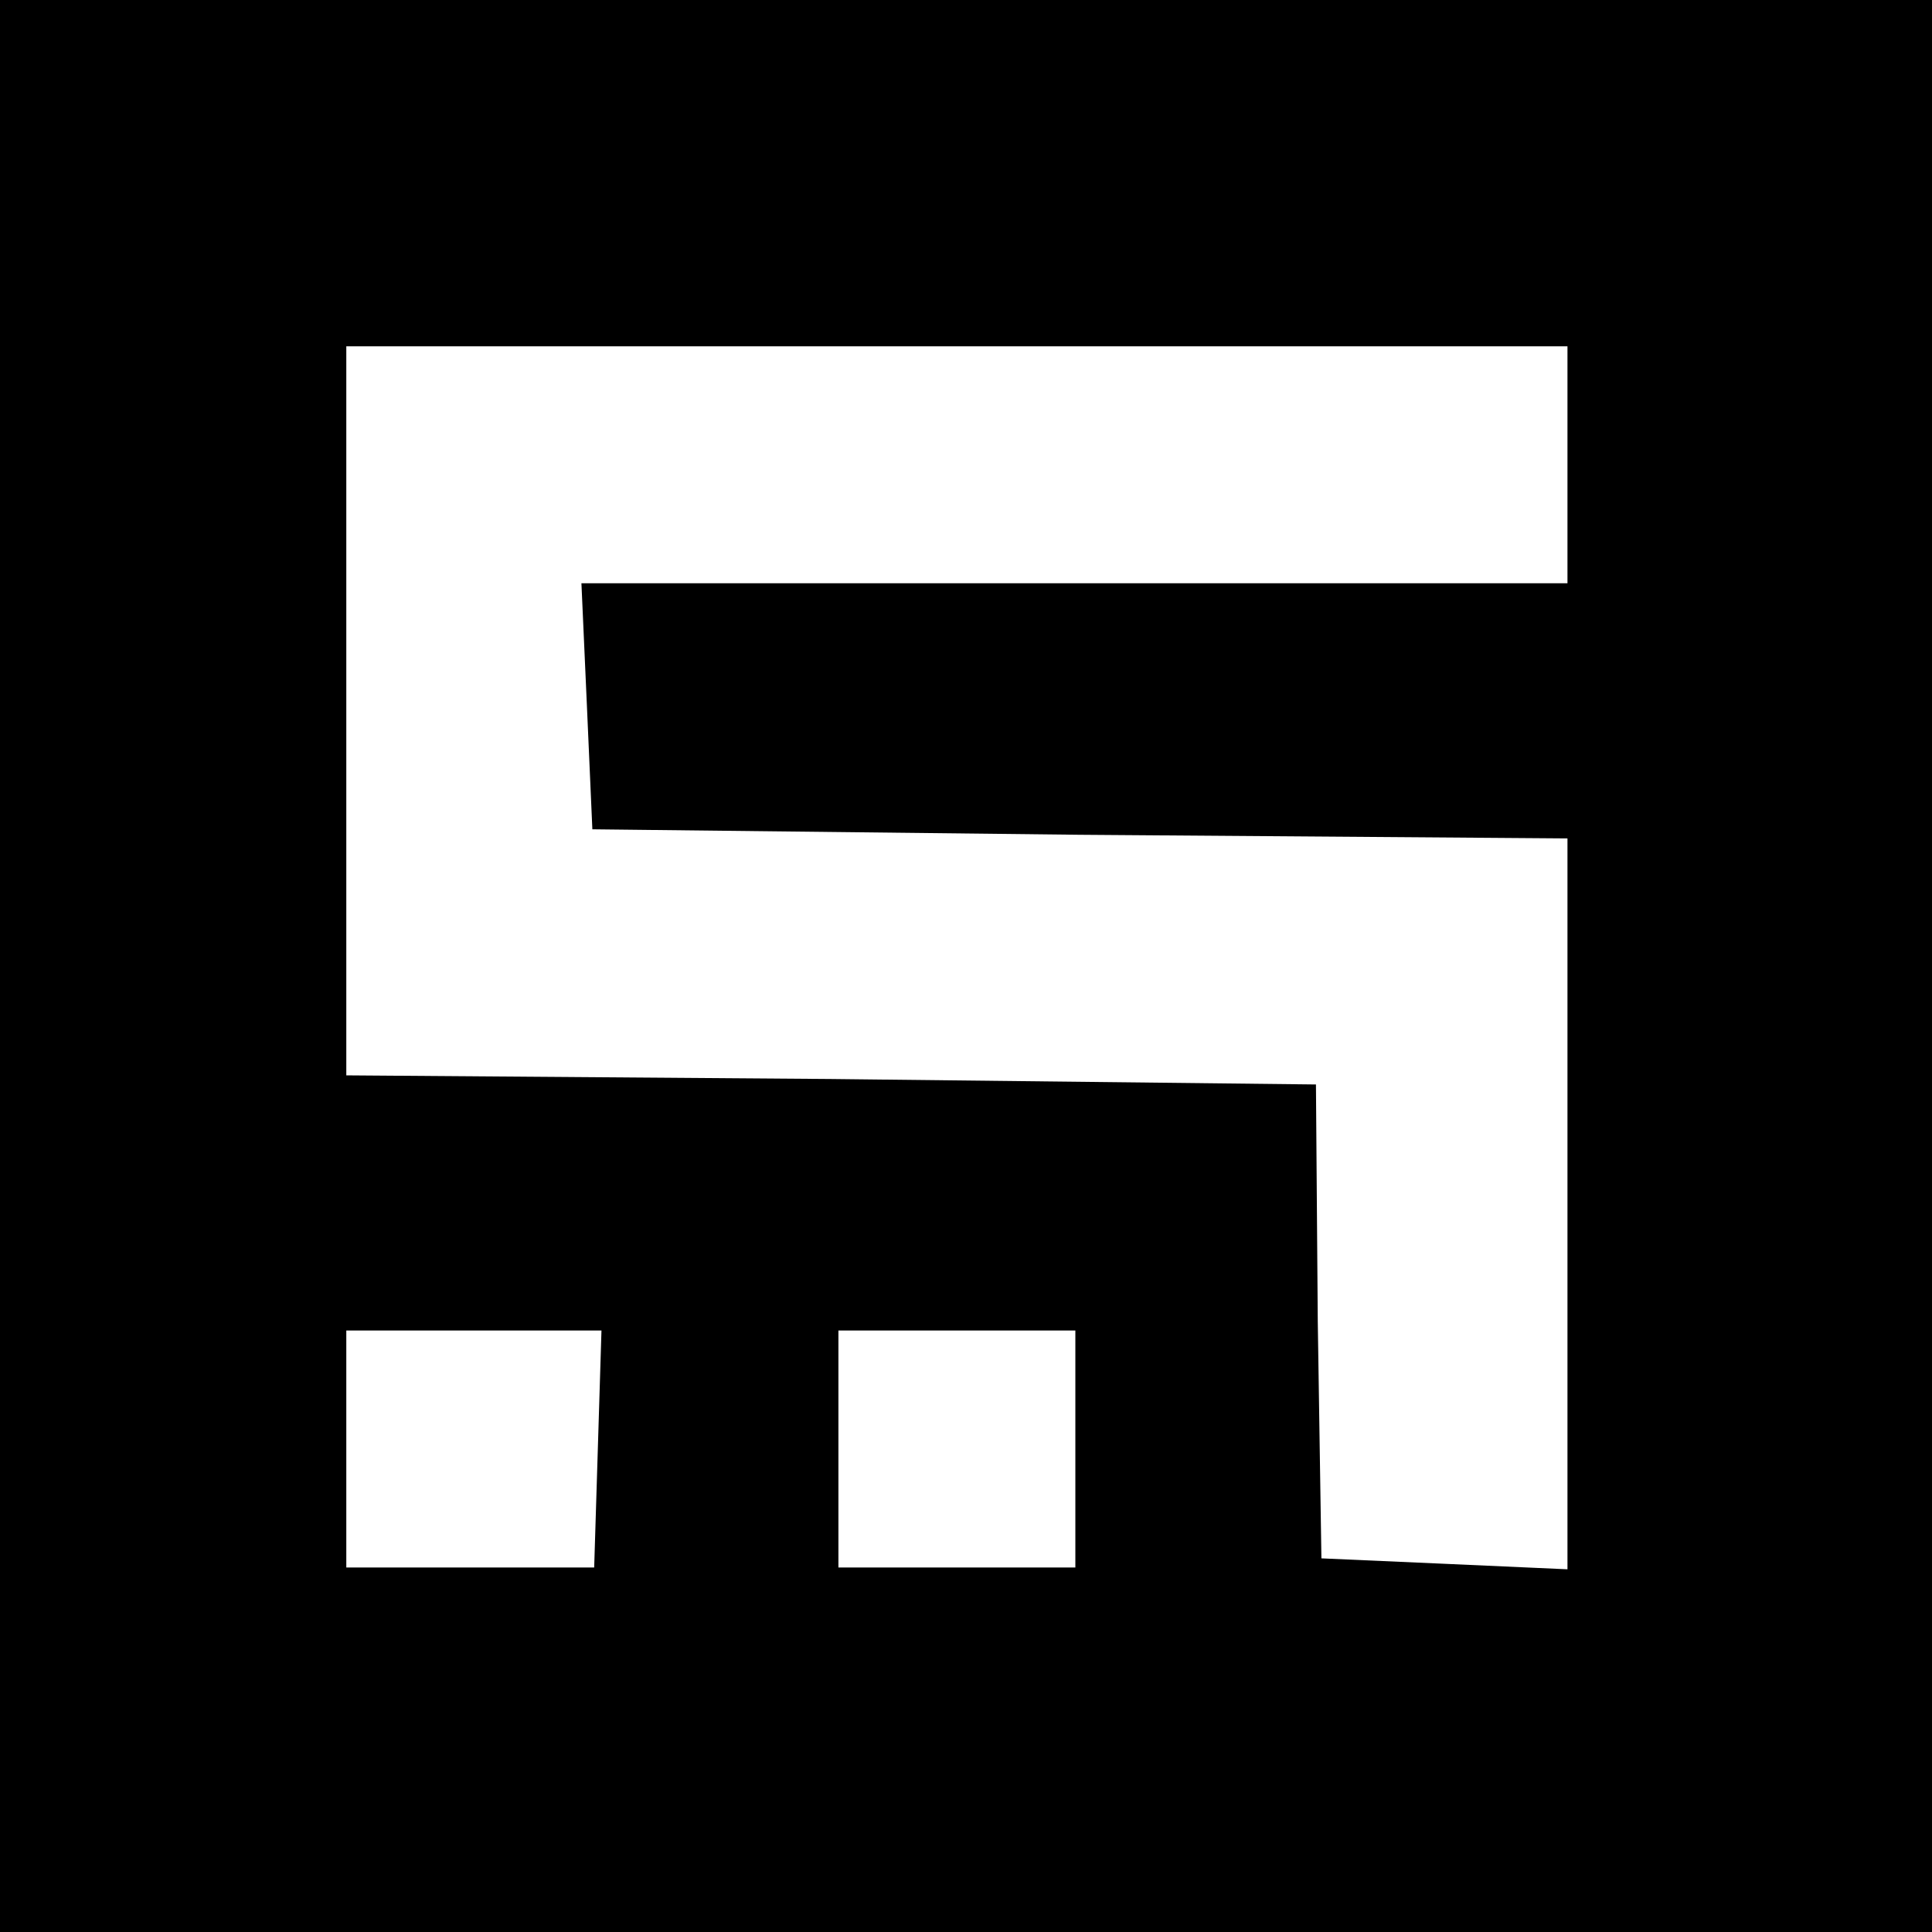
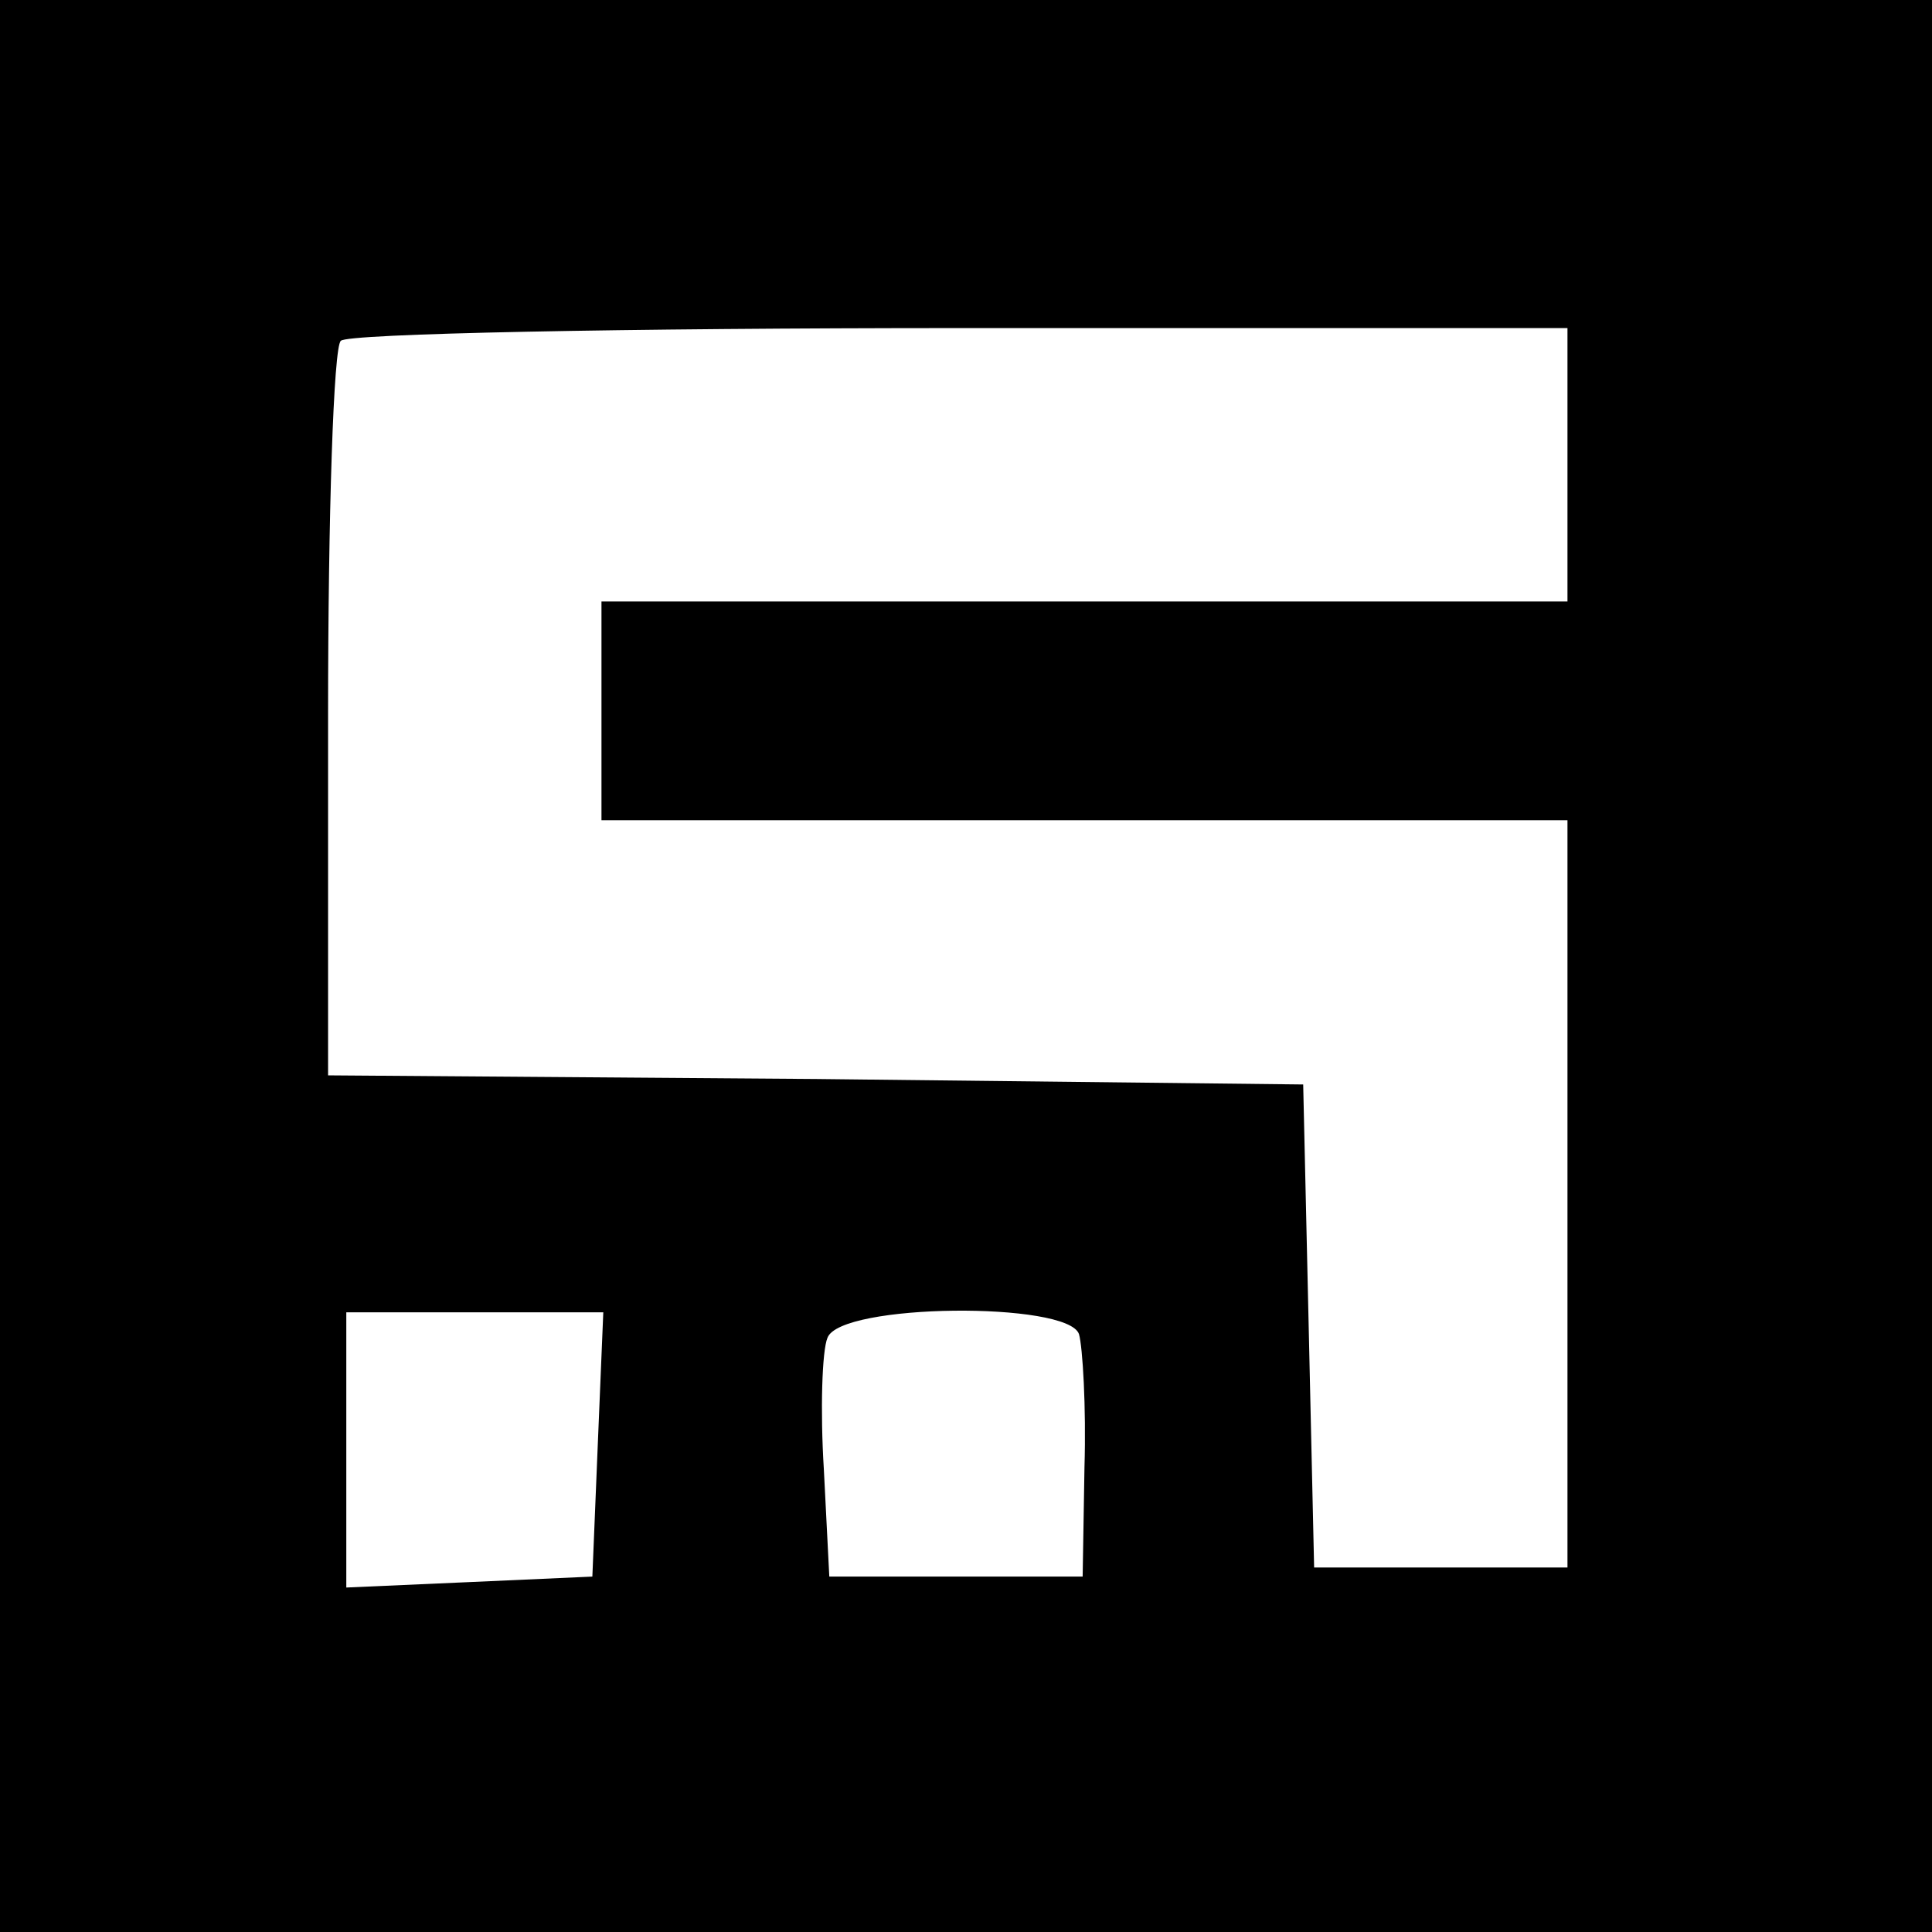
<svg xmlns="http://www.w3.org/2000/svg" version="1.0" width="106pt" height="106pt" viewBox="0 0 106 106" preserveAspectRatio="xMidYMid meet">
  <g transform="translate(0,106) scale(0.1,-0.1)" fill="#000000" stroke="none">
-     <path d="M0 530 l0 -530 530 0 530 0 0 530 0 530 -530 0 -530 0 0 -530z m860 275 l0 -65 -270 0 -271 0 3 -67 3 -68 267 -3 268 -2 0 -201 0 -200 -67 3 -68 3 -2 130 -1 130 -266 3 -266 2 0 200 0 200 335 0 335 0 0 -65z m-532 -540 l-2 -65 -68 0 -68 0 0 65 0 65 70 0 70 0 -2 -65z m262 0 l0 -65 -65 0 -65 0 0 65 0 65 65 0 65 0 0 -65z" />
+     <path d="M0 530 l0 -530 530 0 530 0 0 530 0 530 -530 0 -530 0 0 -530z m860 275 l0 -75 -265 0 -265 0 0 -60 0 -60 265 0 265 0 0 -205 0 -205 -70 0 -69 0 -3 133 -3 132 -267 3 -268 2 0 198 c0 109 3 202 7 205 3 4 156 7 340 7 l333 0 0 -75z m-532 -537 l-3 -73 -67 -3 -68 -3 0 76 0 75 70 0 71 0 -3 -72z m264 60 c2 -7 4 -40 3 -73 l-1 -60 -69 0 -70 0 -3 59 c-2 32 -1 65 2 72 7 19 132 20 138 2z" />
  </g>
</svg>
